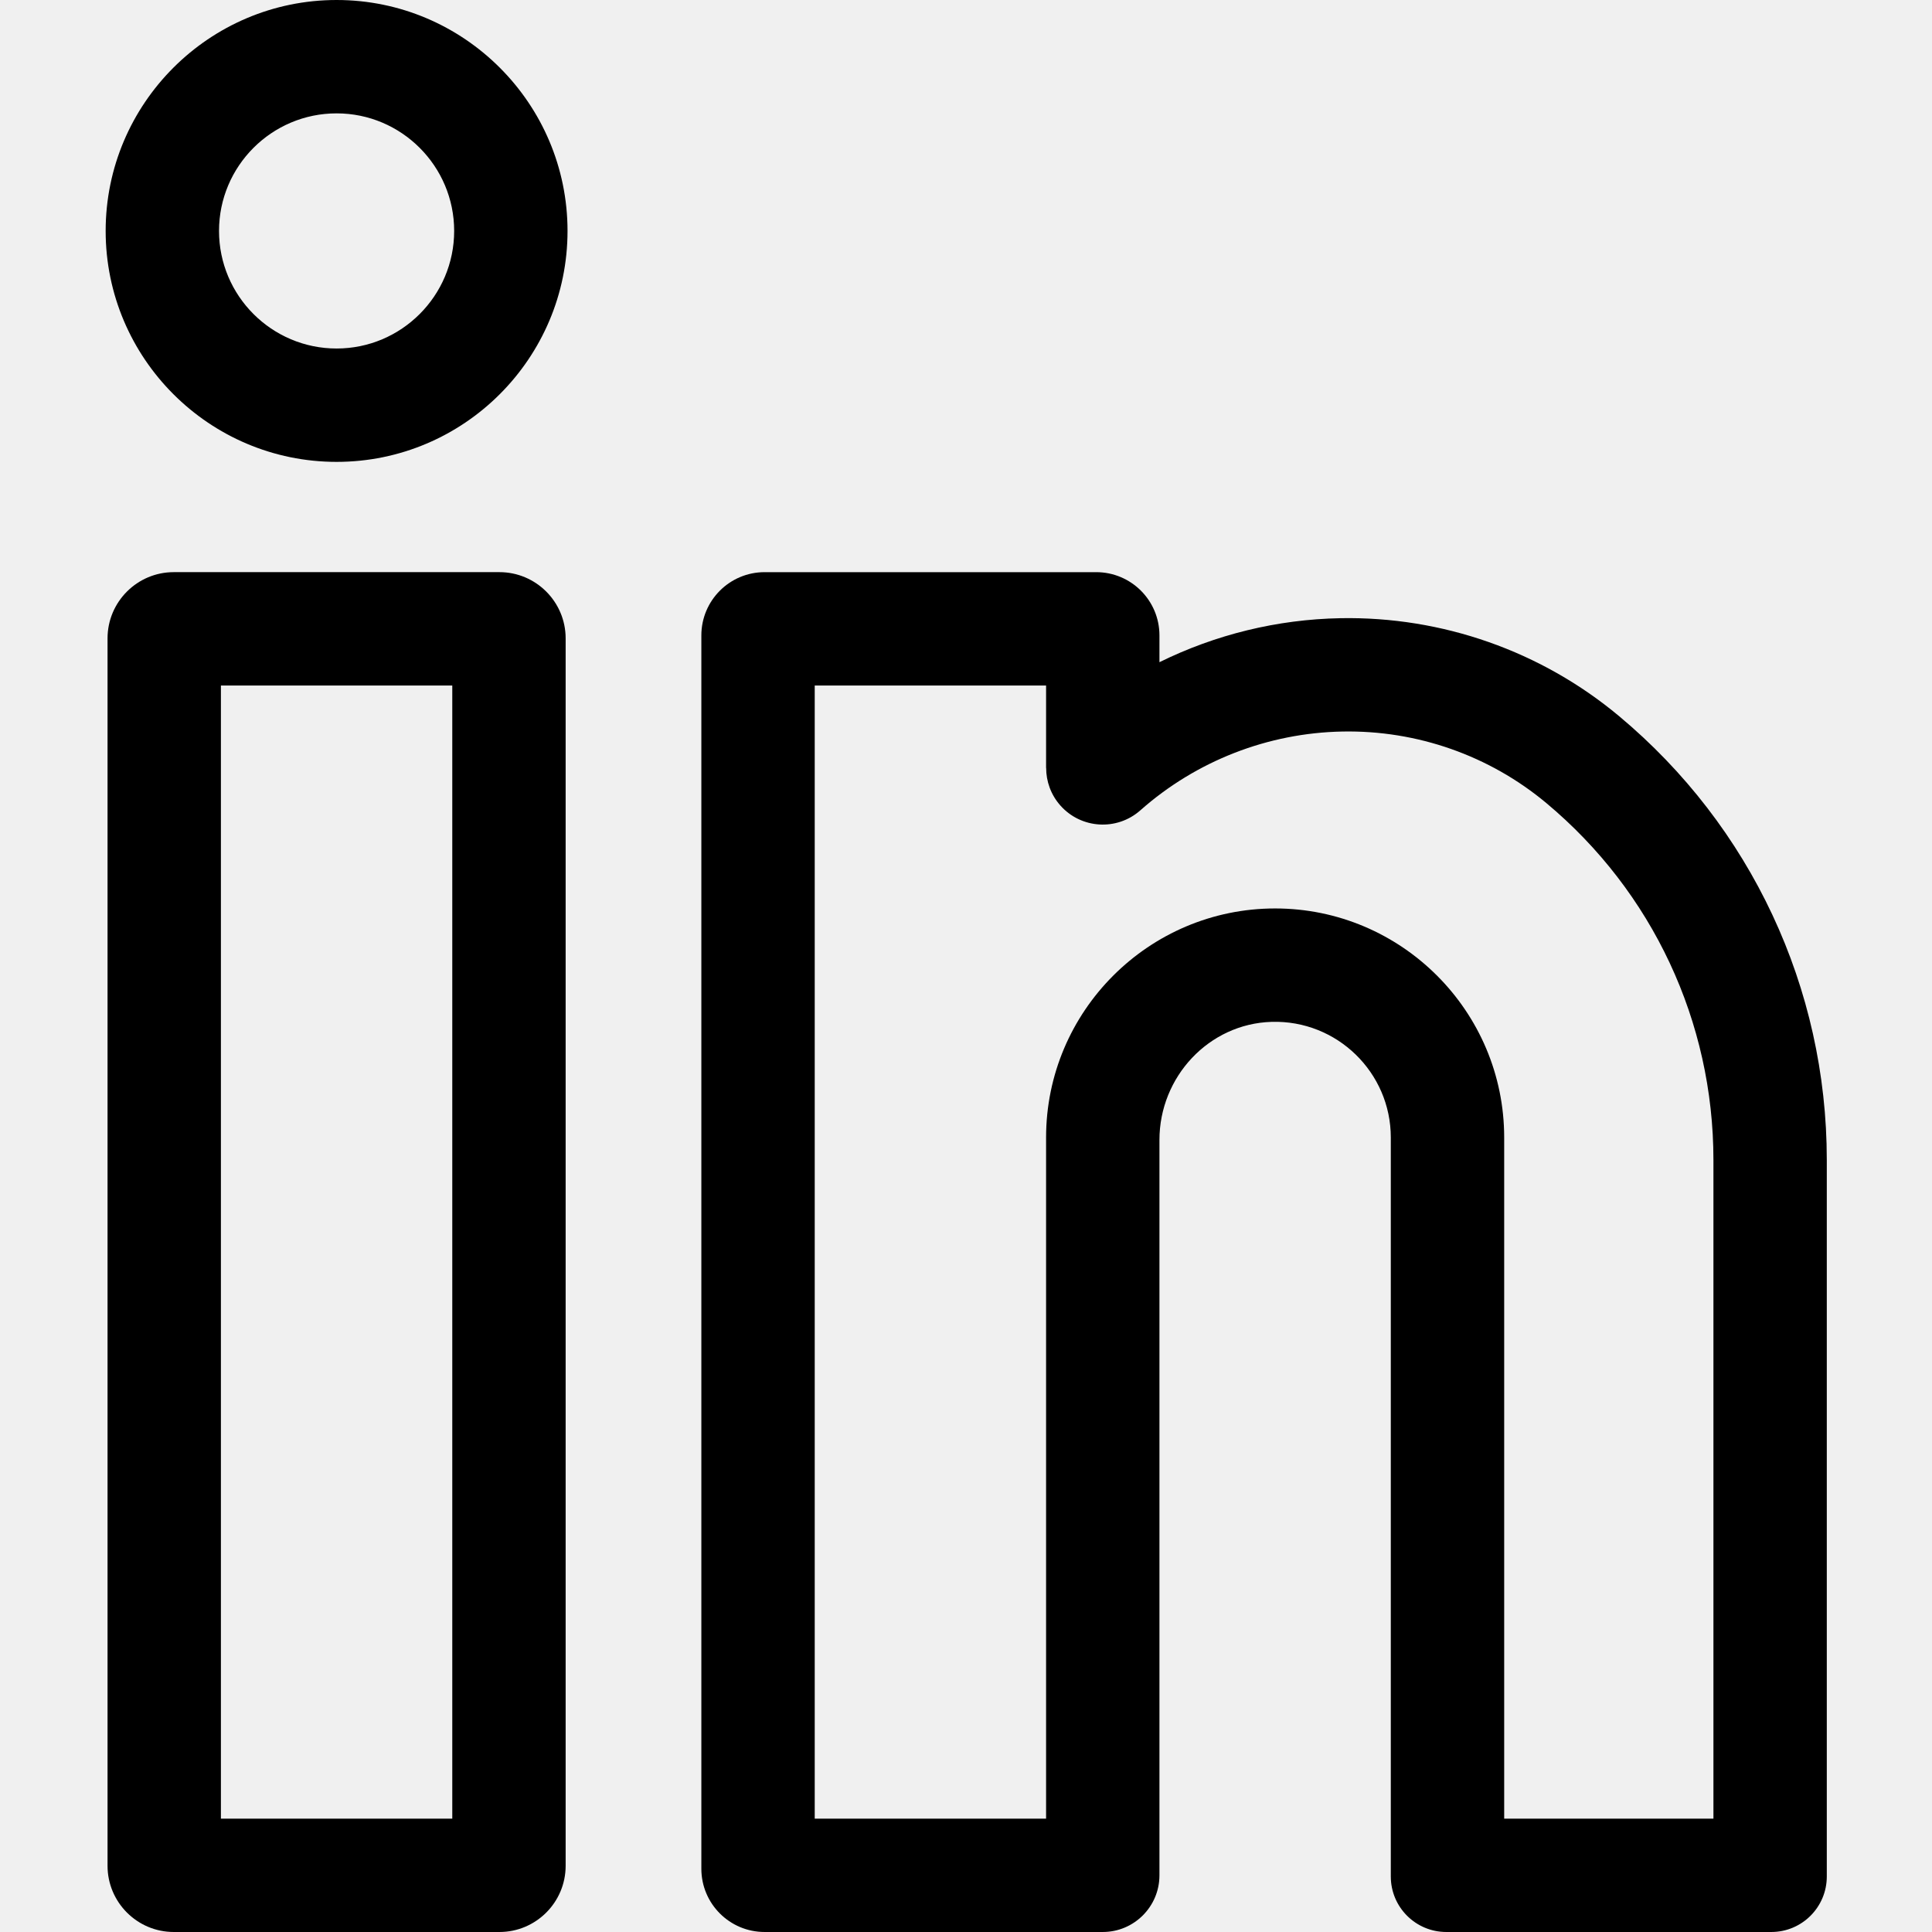
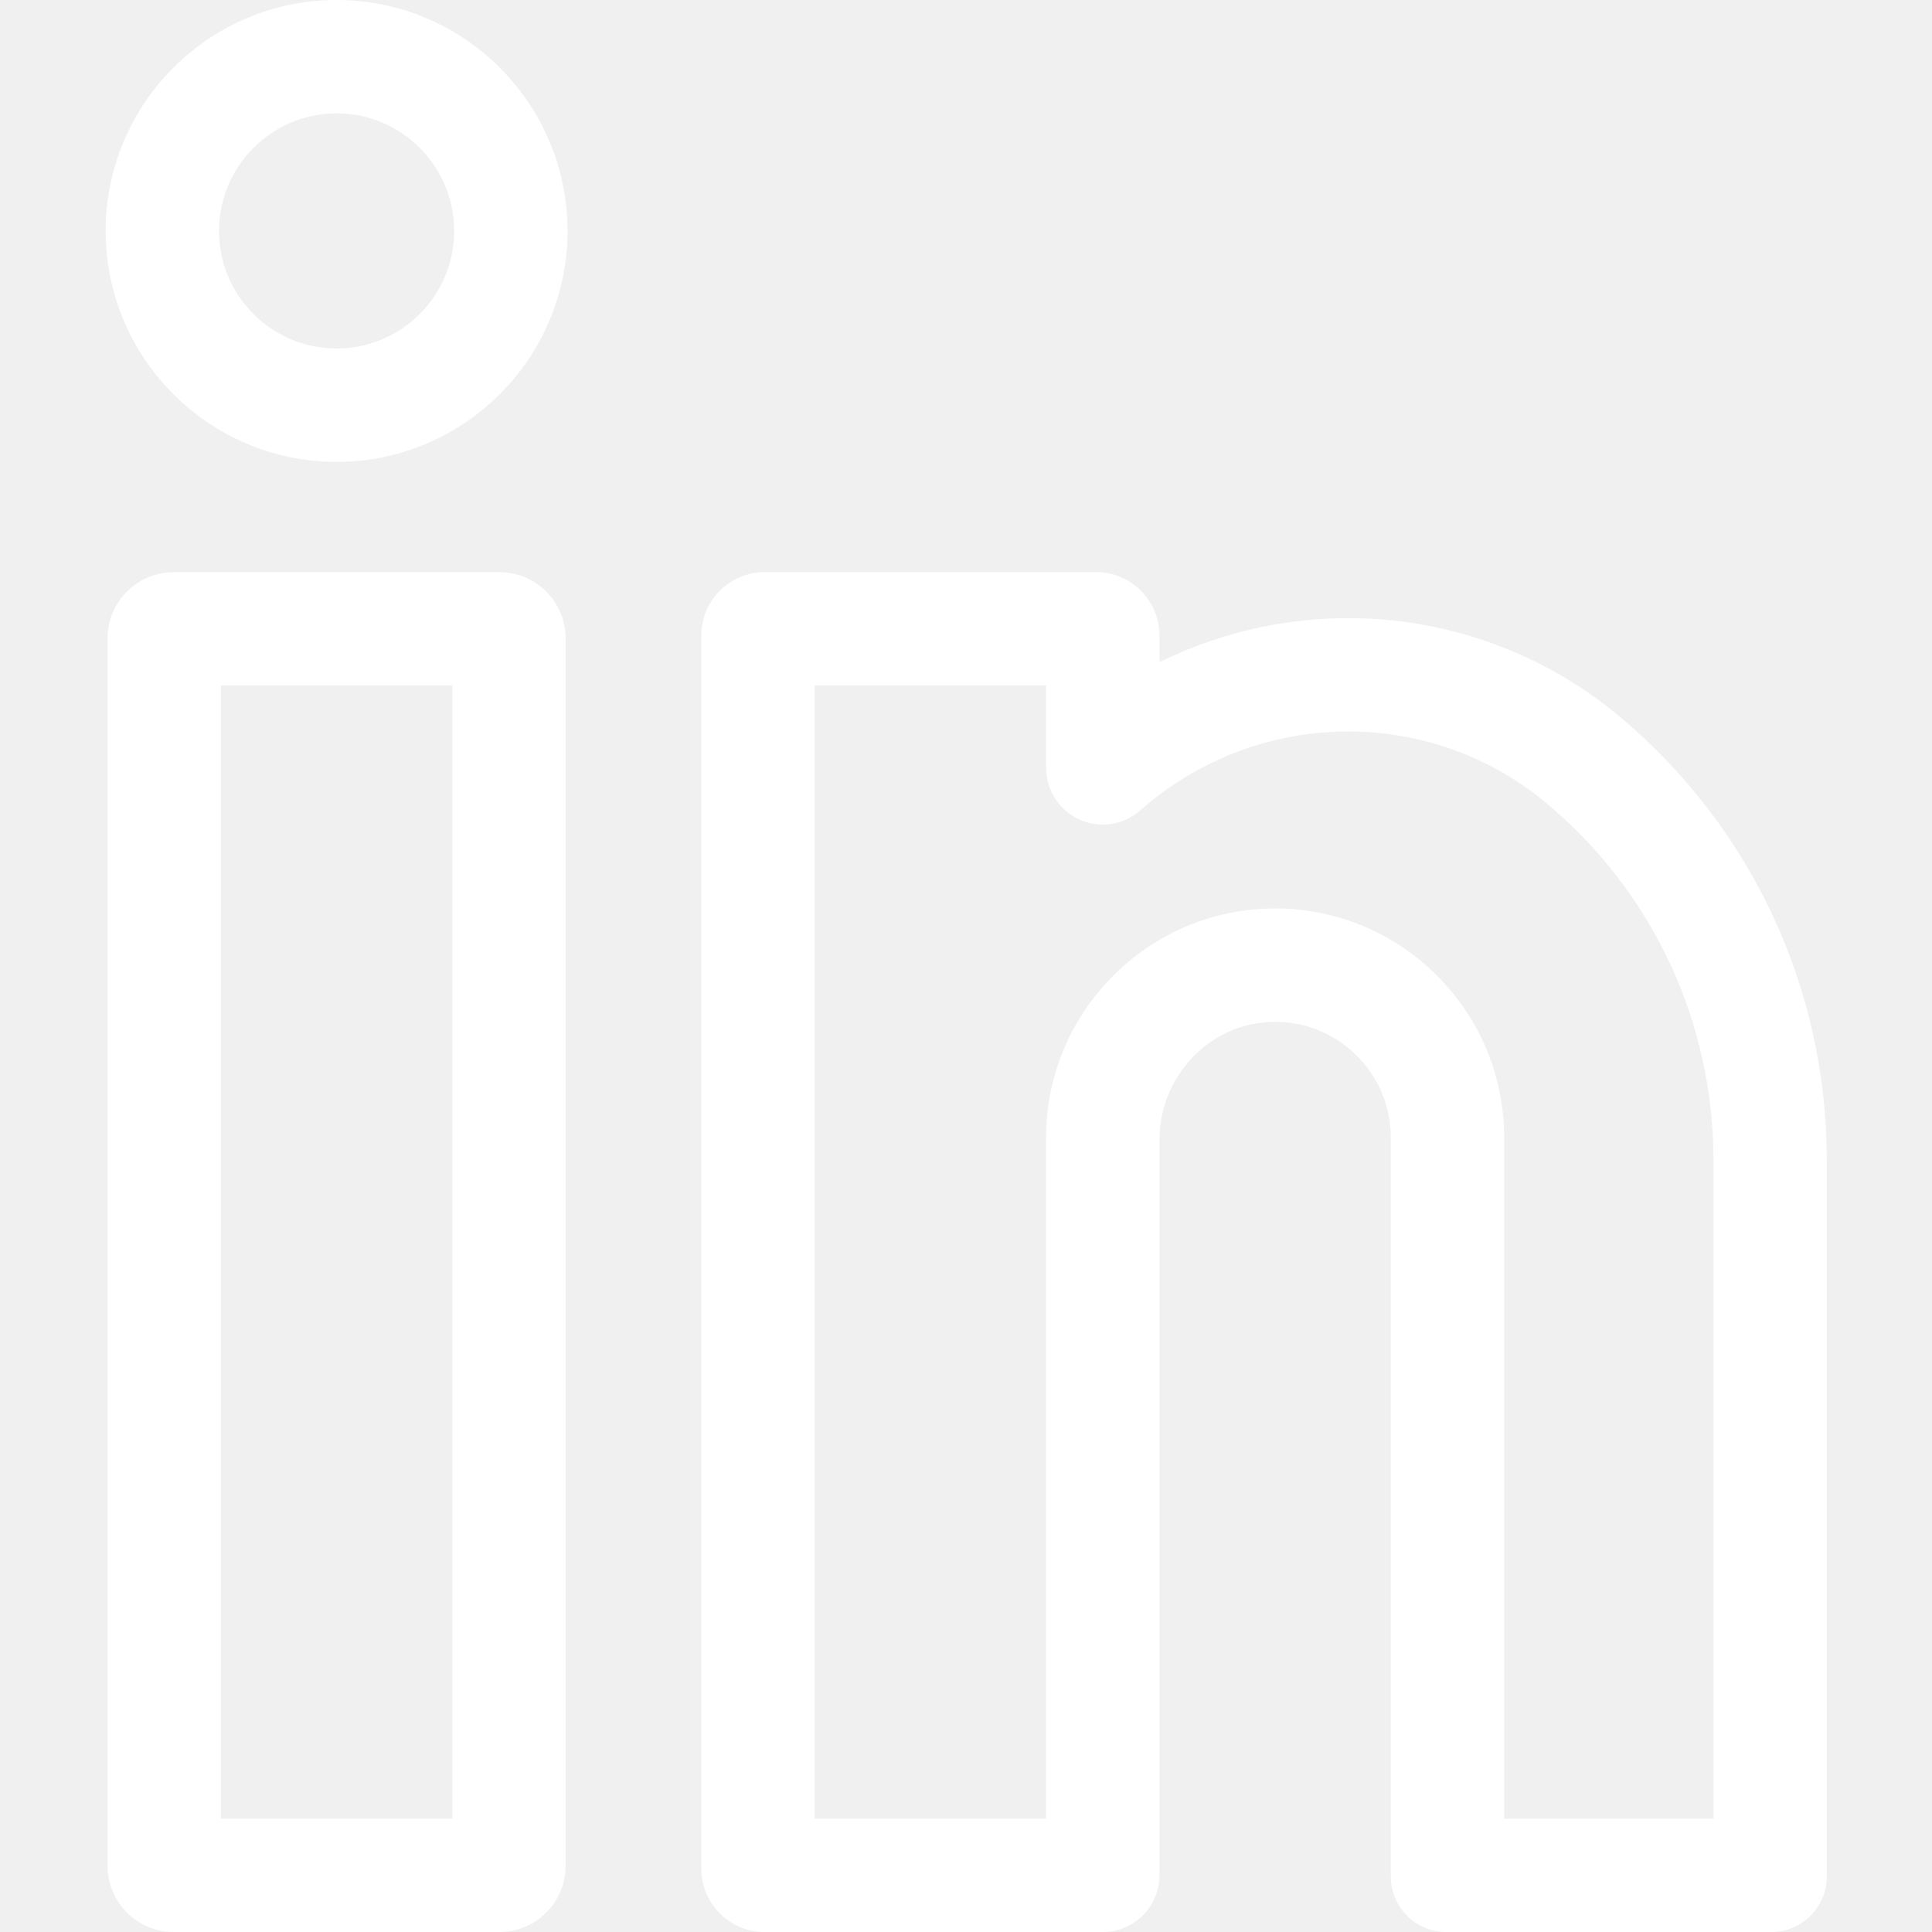
- <svg xmlns="http://www.w3.org/2000/svg" viewBox="-28 0 512 512.001">
-   <path d="m104.359 151.625h-86.312c-9.676 0-17.547 7.871-17.547 17.547v325.285c0 9.672 7.871 17.543 17.547 17.543h86.312c9.672 0 17.543-7.871 17.543-17.543v-325.285c0-9.676-7.871-17.547-17.543-17.547zm-12.5 330.332h-61.316v-300.289h61.316zm0 0" />
-   <path d="m61.203 0c-33.75 0-61.203 27.453-61.203 61.199 0 33.75 27.453 61.203 61.203 61.203 33.742 0 61.199-27.453 61.199-61.203 0-33.746-27.453-61.199-61.199-61.199zm0 92.359c-17.184 0-31.16-13.977-31.16-31.16 0-17.18 13.977-31.156 31.16-31.156 17.18 0 31.156 13.977 31.156 31.156 0 17.18-13.977 31.16-31.156 31.16zm0 0" />
-   <path d="m401.047 189.762c-20.633-17.223-46.863-26.434-73.832-25.934-16.75.309-33.117 4.348-47.949 11.66v-7.102c0-9.254-7.504-16.758-16.758-16.758h-87.883c-9.254 0-16.758 7.504-16.758 16.758v326.855c0 9.258 7.504 16.758 16.758 16.758h89.617c8.297 0 15.023-6.727 15.023-15.02v-194.879c0-16.684 13.055-30.801 29.727-31.297 17.328-.512 31.586 13.43 31.586 30.645v195.844c0 8.121 6.586 14.707 14.707 14.707h86.129c8.121 0 14.707-6.586 14.707-14.707v-189.887c0-45.547-20.074-88.43-55.074-117.645zm25.031 292.195h-55.453v-180.508c0-33.469-27.23-60.699-60.703-60.699-33.469 0-60.699 27.23-60.699 60.699v180.508h-61.312v-300.289h61.312v21.832h.02c-.004 3.539 1.227 7.094 3.758 9.957 5.496 6.211 14.992 6.789 21.203 1.289 14.801-13.102 33.824-20.516 53.566-20.883 19.762-.375 38.941 6.367 54.027 18.961 28.145 23.492 44.281 57.965 44.281 94.582zm0 0" />
+ <svg xmlns="http://www.w3.org/2000/svg" viewBox="0 0 512 512" fill="none">
+   <path d="M132.359 151.625H46.047C36.371 151.625 28.5 159.496 28.5 169.172V494.457C28.5 504.129 36.371 512 46.047 512H132.359C142.031 512 149.902 504.129 149.902 494.457V169.172C149.902 159.496 142.031 151.625 132.359 151.625V151.625ZM119.859 481.957H58.543V181.668H119.859V481.957Z" fill="white" />
+   <path d="M89.203 0C55.453 0 28 27.453 28 61.199C28 94.949 55.453 122.402 89.203 122.402C122.945 122.402 150.402 94.949 150.402 61.199C150.402 27.453 122.949 0 89.203 0ZM89.203 92.359C72.019 92.359 58.043 78.383 58.043 61.199C58.043 44.02 72.019 30.043 89.203 30.043C106.383 30.043 120.359 44.02 120.359 61.199C120.359 78.379 106.383 92.359 89.203 92.359Z" fill="white" />
+   <path d="M429.047 189.762C408.414 172.539 382.184 163.328 355.215 163.828C338.465 164.137 322.098 168.176 307.266 175.488V168.387C307.266 159.133 299.762 151.629 290.508 151.629H202.625C193.371 151.629 185.867 159.133 185.867 168.387V495.242C185.867 504.5 193.371 512 202.625 512H292.242C300.539 512 307.266 505.273 307.266 496.98V302.102C307.266 285.418 320.32 271.301 336.992 270.805C354.32 270.293 368.578 284.234 368.578 301.449V497.293C368.578 505.414 375.164 512 383.285 512H469.414C477.535 512 484.121 505.414 484.121 497.293V307.406C484.121 261.859 464.047 218.977 429.047 189.762V189.762ZM454.078 481.957H398.625V301.449C398.625 267.98 371.395 240.75 337.922 240.75C304.453 240.75 277.223 267.98 277.223 301.449V481.957H215.91V181.668H277.223V203.5H277.242C277.238 207.039 278.469 210.594 281 213.457C286.496 219.668 295.992 220.246 302.203 214.746C317.004 201.645 336.027 194.23 355.77 193.863C375.531 193.488 394.711 200.23 409.797 212.824C437.941 236.316 454.078 270.789 454.078 307.406V481.957Z" fill="white" />
</svg>
